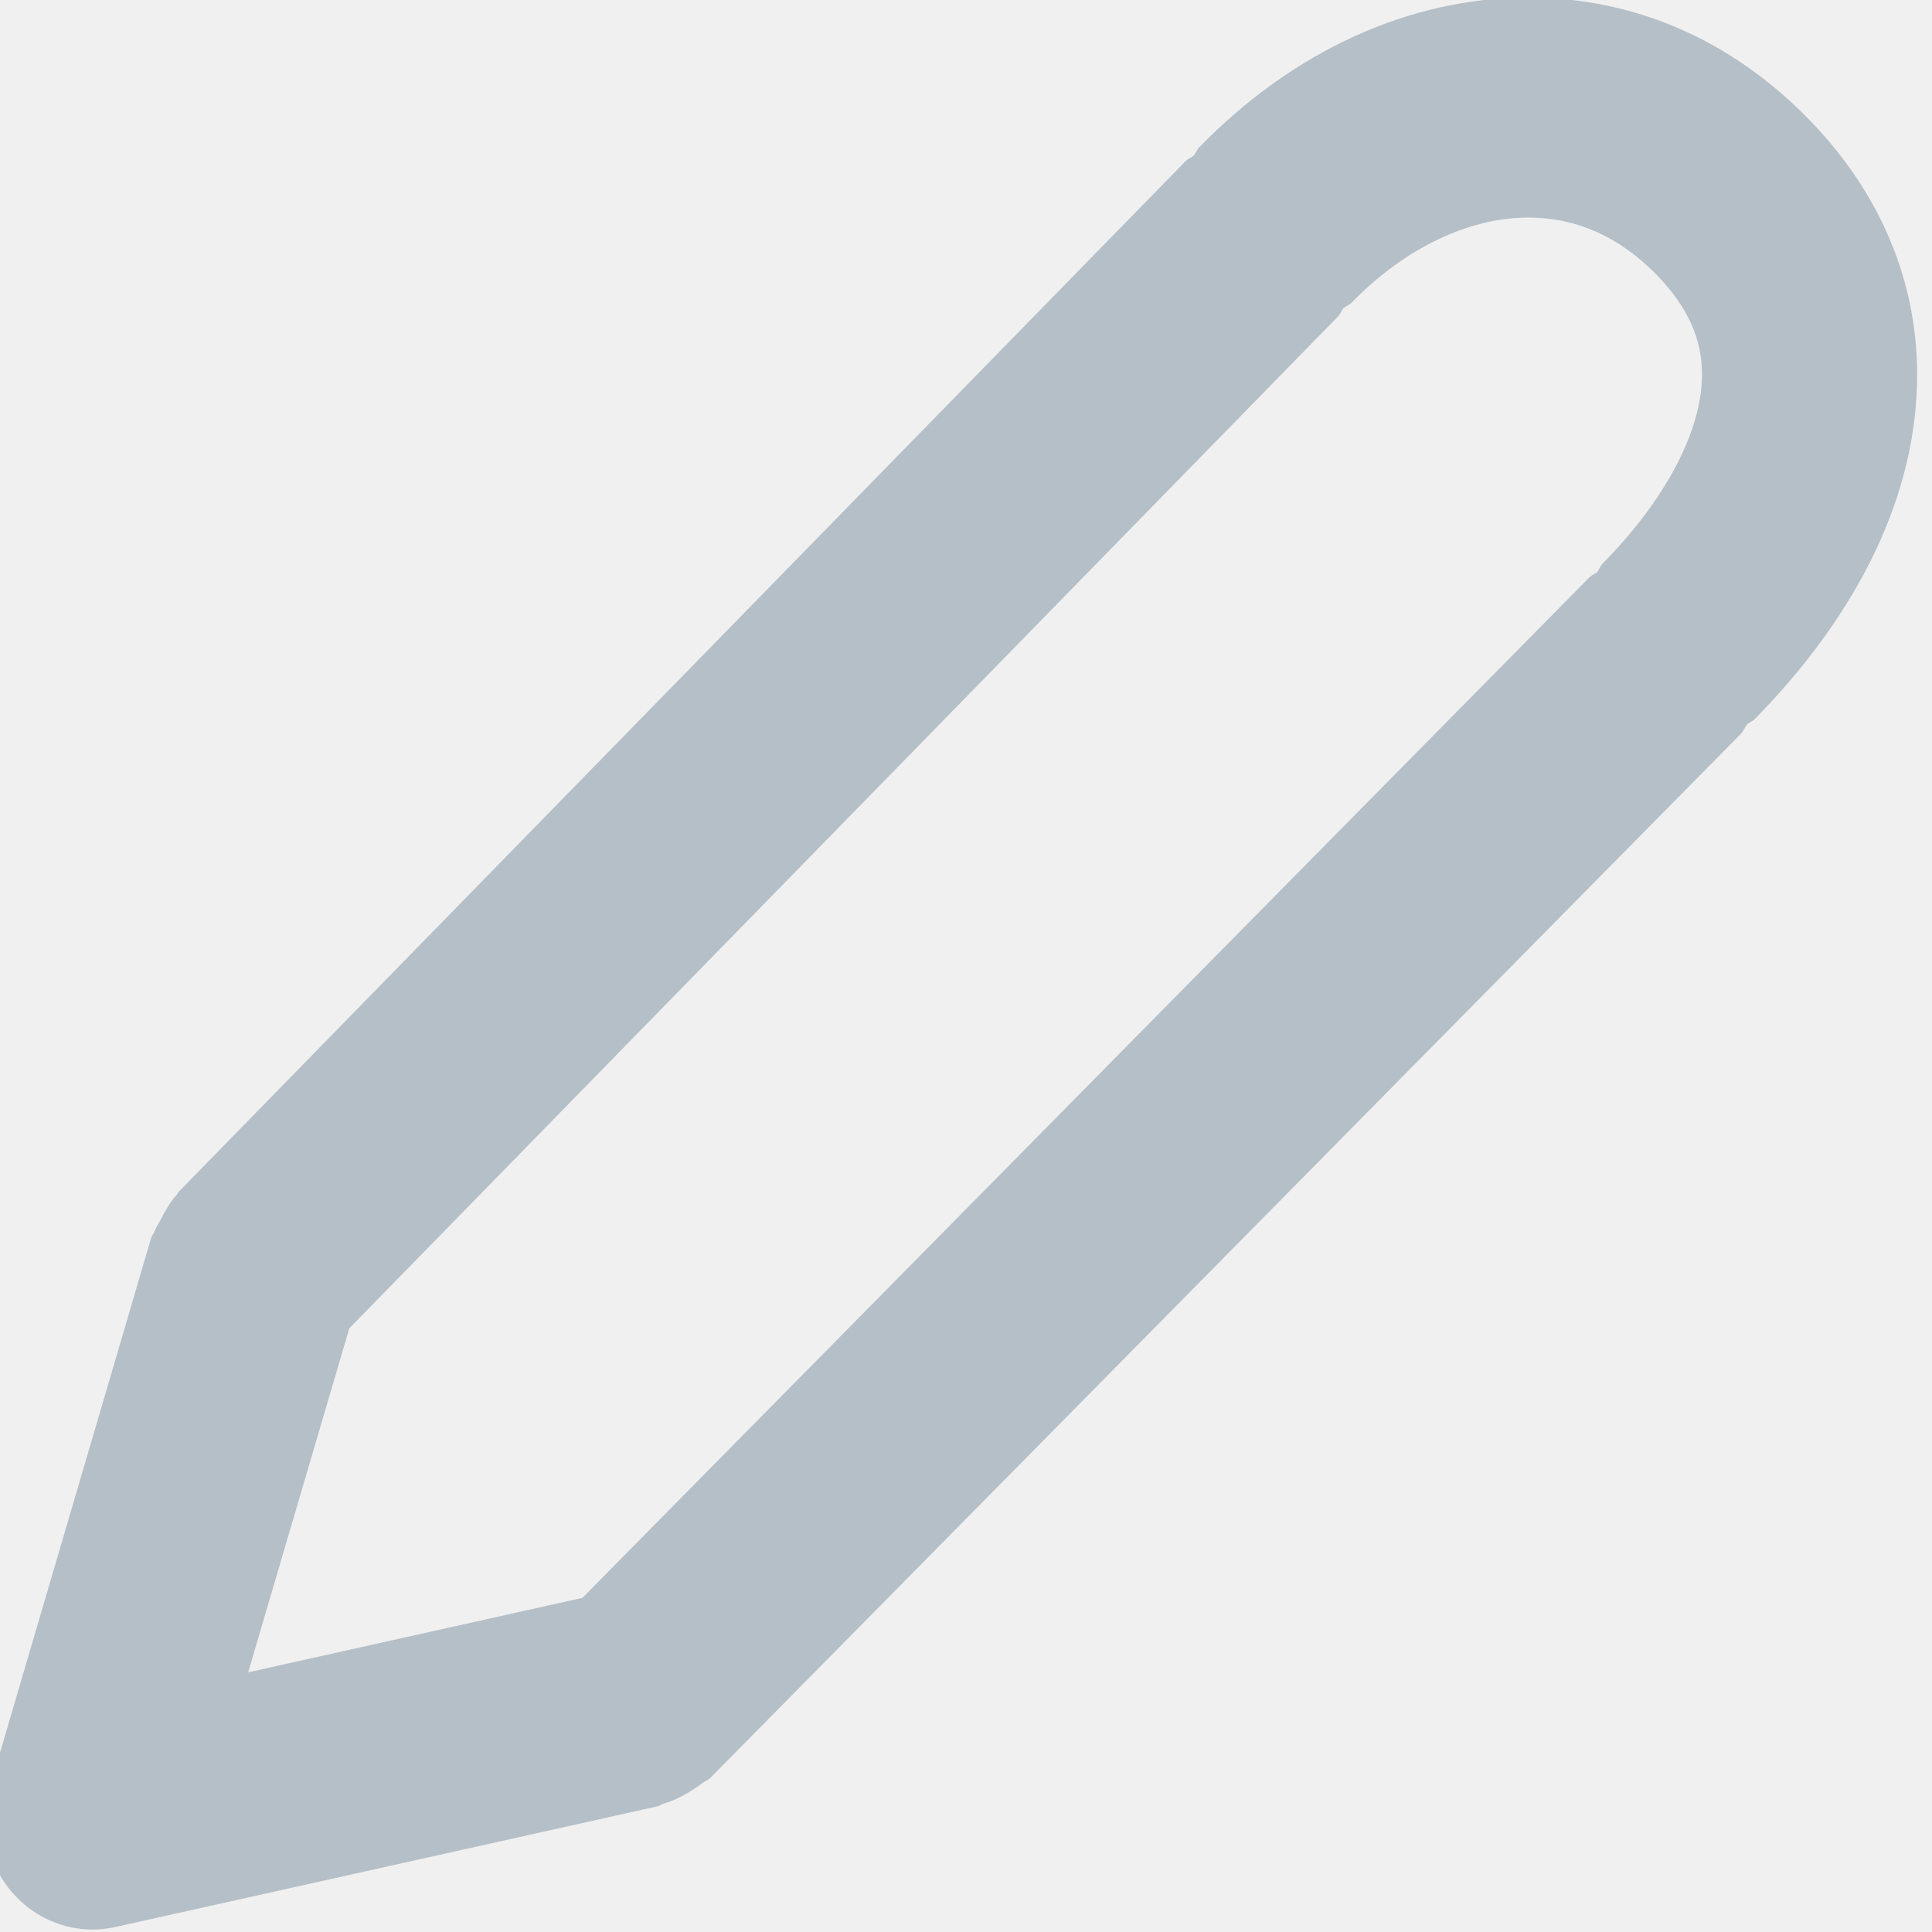
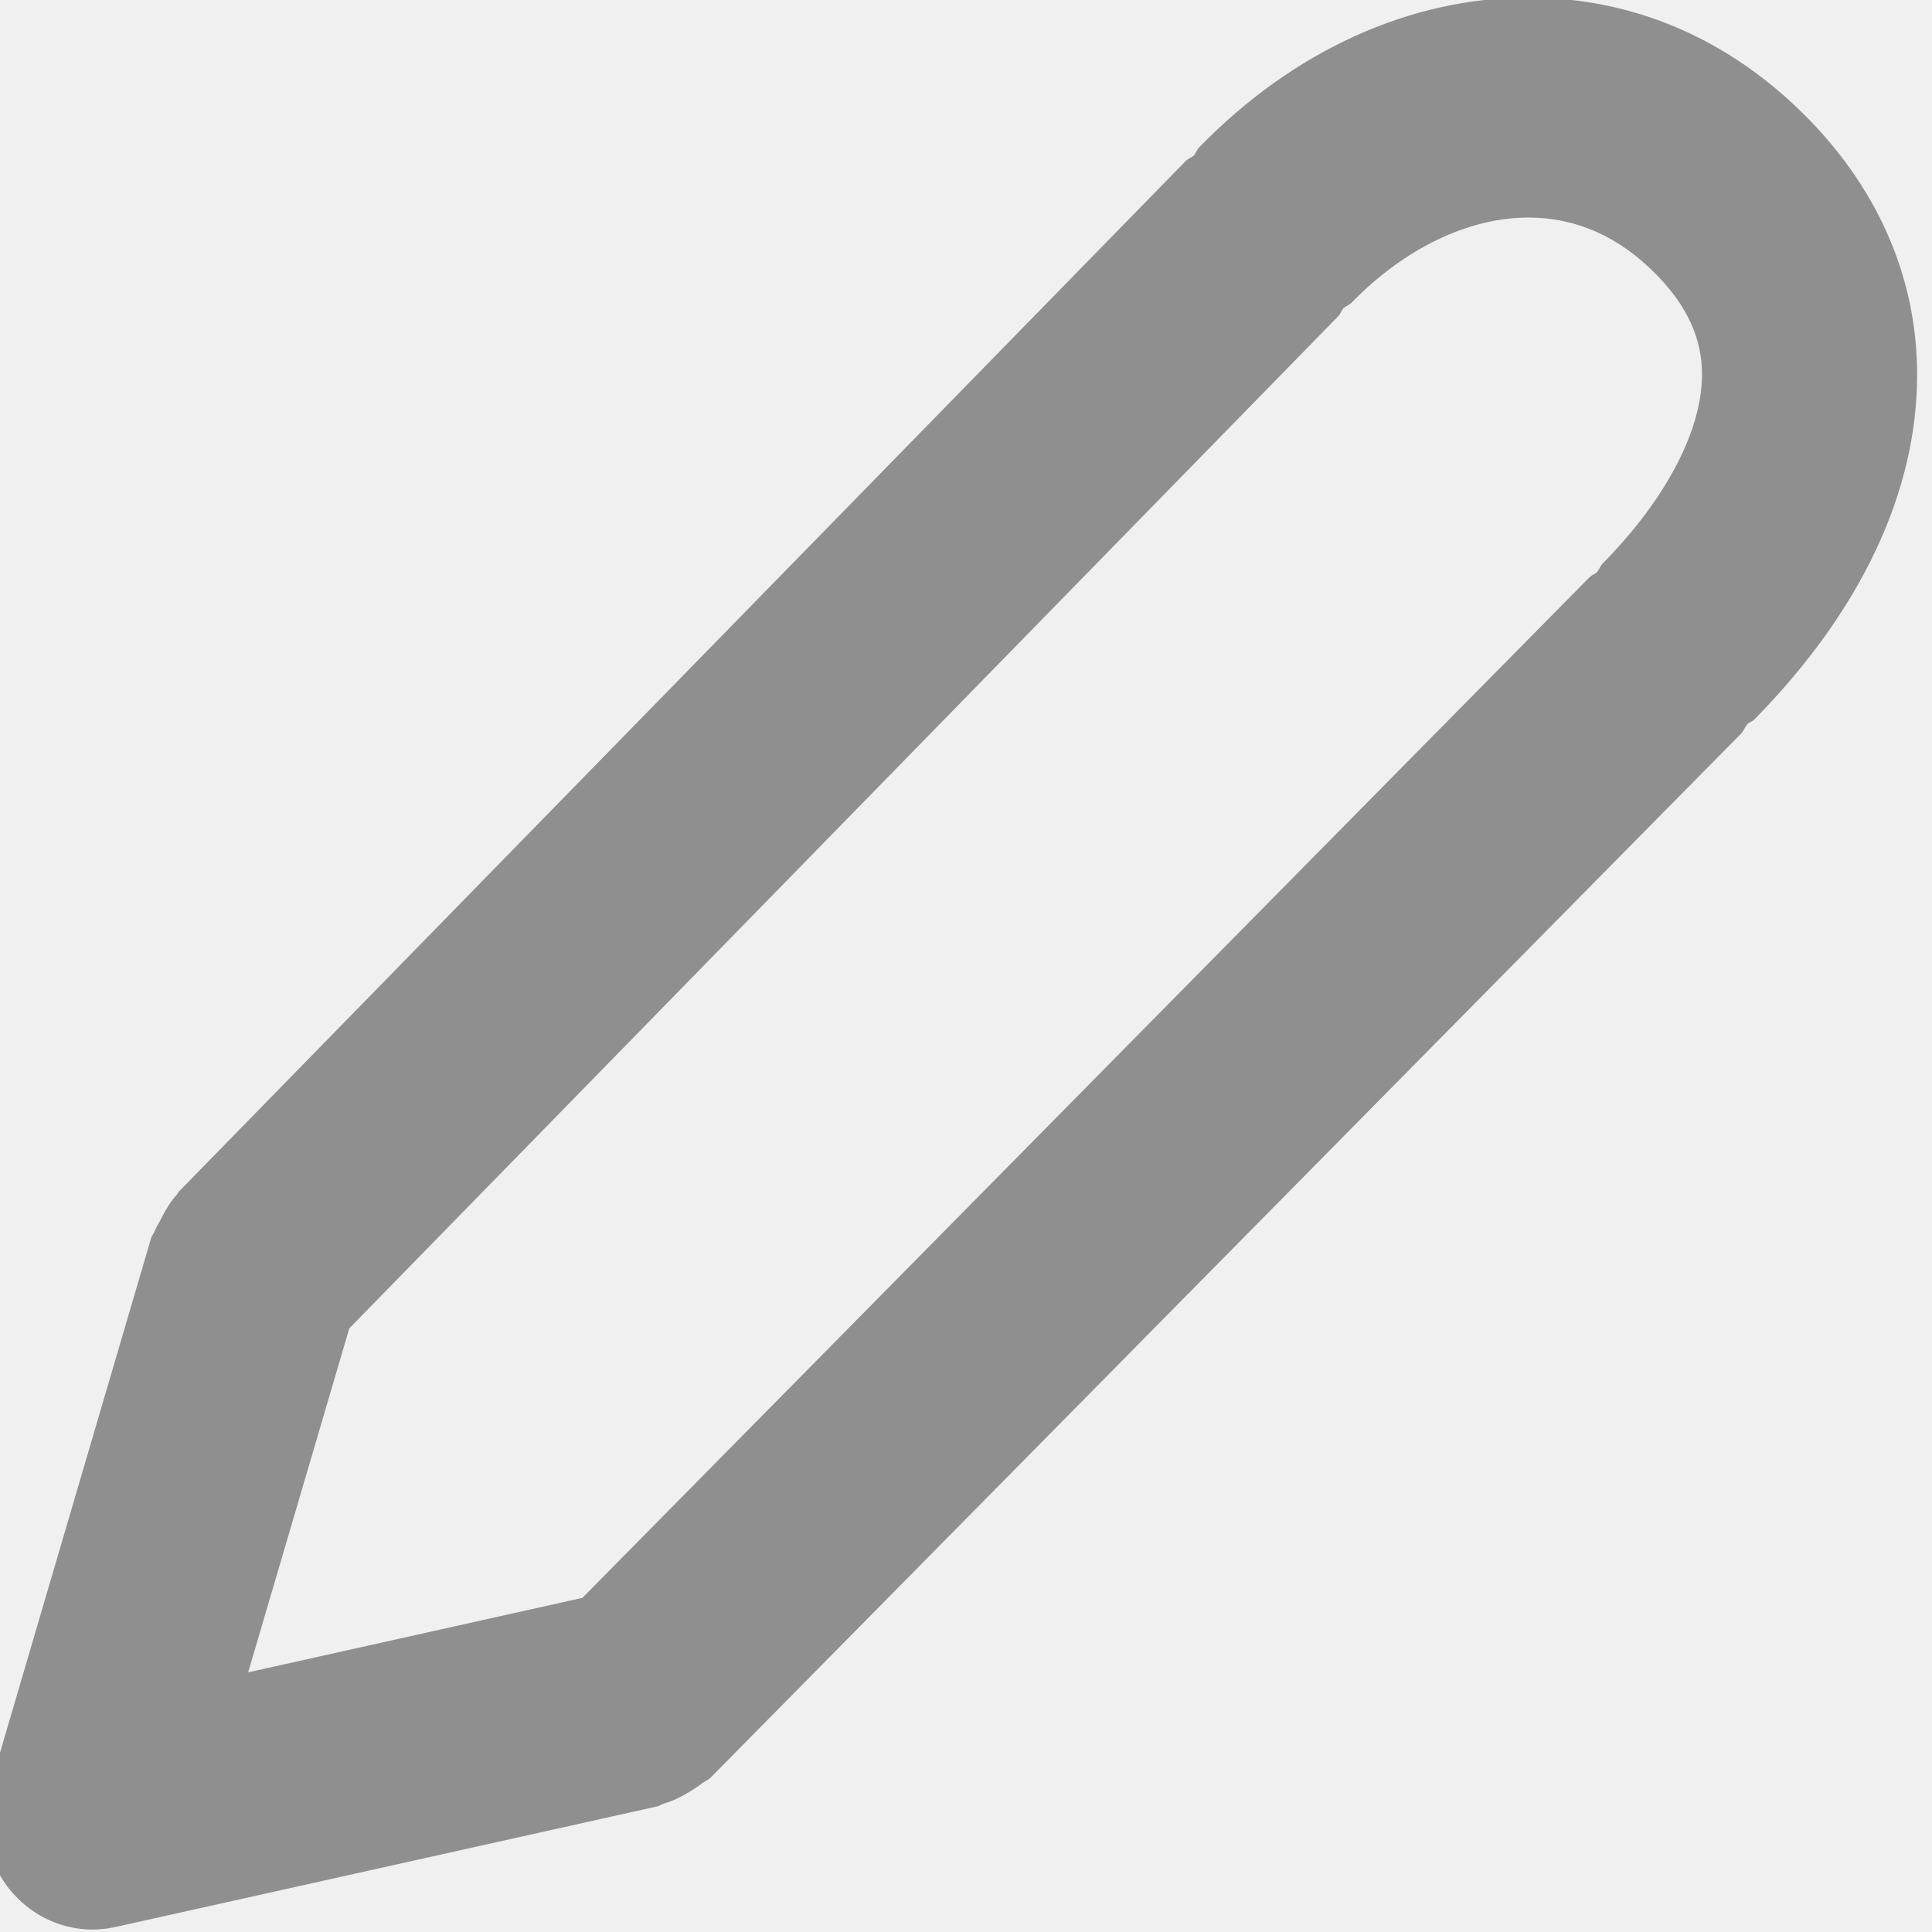
<svg xmlns="http://www.w3.org/2000/svg" viewBox="0 0 20 20" fill="none">
  <g clip-path="url(#clip0)">
-     <path fill-rule="evenodd" clip-rule="evenodd" d="M1.566 12.811C1.573 12.788 1.591 12.772 1.599 12.75C1.615 12.704 1.644 12.665 1.666 12.62C1.714 12.527 1.764 12.438 1.833 12.364C1.84 12.356 1.842 12.345 1.85 12.337L12.277 1.664C12.302 1.641 12.333 1.631 12.358 1.61C12.381 1.583 12.39 1.549 12.415 1.524C13.387 0.525 14.596 -0.025 15.82 -0.025H15.822C16.917 -0.025 17.919 0.41 18.723 1.233C19.459 1.986 19.847 2.902 19.846 3.883C19.845 5.096 19.262 6.328 18.163 7.446C18.141 7.468 18.111 7.476 18.087 7.497C18.062 7.528 18.051 7.566 18.023 7.595L7.359 18.399C7.329 18.43 7.29 18.441 7.258 18.468C7.218 18.5 7.174 18.526 7.129 18.554C7.045 18.605 6.962 18.644 6.871 18.671C6.847 18.677 6.831 18.693 6.807 18.699L1.196 19.948C1.117 19.965 1.037 19.975 0.959 19.975C0.652 19.975 0.354 19.844 0.142 19.608C-0.126 19.314 -0.221 18.895 -0.107 18.508L1.566 12.811ZM6.029 16.541L16.455 5.975C16.479 5.952 16.509 5.943 16.533 5.923C16.556 5.893 16.566 5.858 16.593 5.831C17.245 5.169 17.618 4.457 17.619 3.879C17.621 3.507 17.466 3.169 17.148 2.844C16.764 2.451 16.318 2.252 15.822 2.252H15.821C15.203 2.252 14.537 2.572 13.993 3.132C13.968 3.158 13.934 3.168 13.906 3.191C13.885 3.218 13.876 3.251 13.852 3.275L3.616 13.751L2.569 17.312L6.029 16.541Z" fill="#B5BFC7" />
+     <path fill-rule="evenodd" clip-rule="evenodd" d="M1.566 12.811C1.573 12.788 1.591 12.772 1.599 12.75C1.615 12.704 1.644 12.665 1.666 12.62C1.714 12.527 1.764 12.438 1.833 12.364C1.84 12.356 1.842 12.345 1.85 12.337L12.277 1.664C12.302 1.641 12.333 1.631 12.358 1.61C12.381 1.583 12.39 1.549 12.415 1.524C13.387 0.525 14.596 -0.025 15.82 -0.025H15.822C16.917 -0.025 17.919 0.41 18.723 1.233C19.459 1.986 19.847 2.902 19.846 3.883C19.845 5.096 19.262 6.328 18.163 7.446C18.141 7.468 18.111 7.476 18.087 7.497C18.062 7.528 18.051 7.566 18.023 7.595L7.359 18.399C7.329 18.43 7.29 18.441 7.258 18.468C7.218 18.5 7.174 18.526 7.129 18.554C7.045 18.605 6.962 18.644 6.871 18.671C6.847 18.677 6.831 18.693 6.807 18.699L1.196 19.948C1.117 19.965 1.037 19.975 0.959 19.975C0.652 19.975 0.354 19.844 0.142 19.608C-0.126 19.314 -0.221 18.895 -0.107 18.508L1.566 12.811ZM6.029 16.541L16.455 5.975C16.479 5.952 16.509 5.943 16.533 5.923C16.556 5.893 16.566 5.858 16.593 5.831C17.245 5.169 17.618 4.457 17.619 3.879C17.621 3.507 17.466 3.169 17.148 2.844C16.764 2.451 16.318 2.252 15.822 2.252H15.821C15.203 2.252 14.537 2.572 13.993 3.132C13.968 3.158 13.934 3.168 13.906 3.191C13.885 3.218 13.876 3.251 13.852 3.275L3.616 13.751L2.569 17.312L6.029 16.541Z" fill="#8F8F8F" />
  </g>
  <defs>
    <clipPath id="clip0">
      <rect width="20" height="20" fill="white" />
    </clipPath>
  </defs>
</svg>
